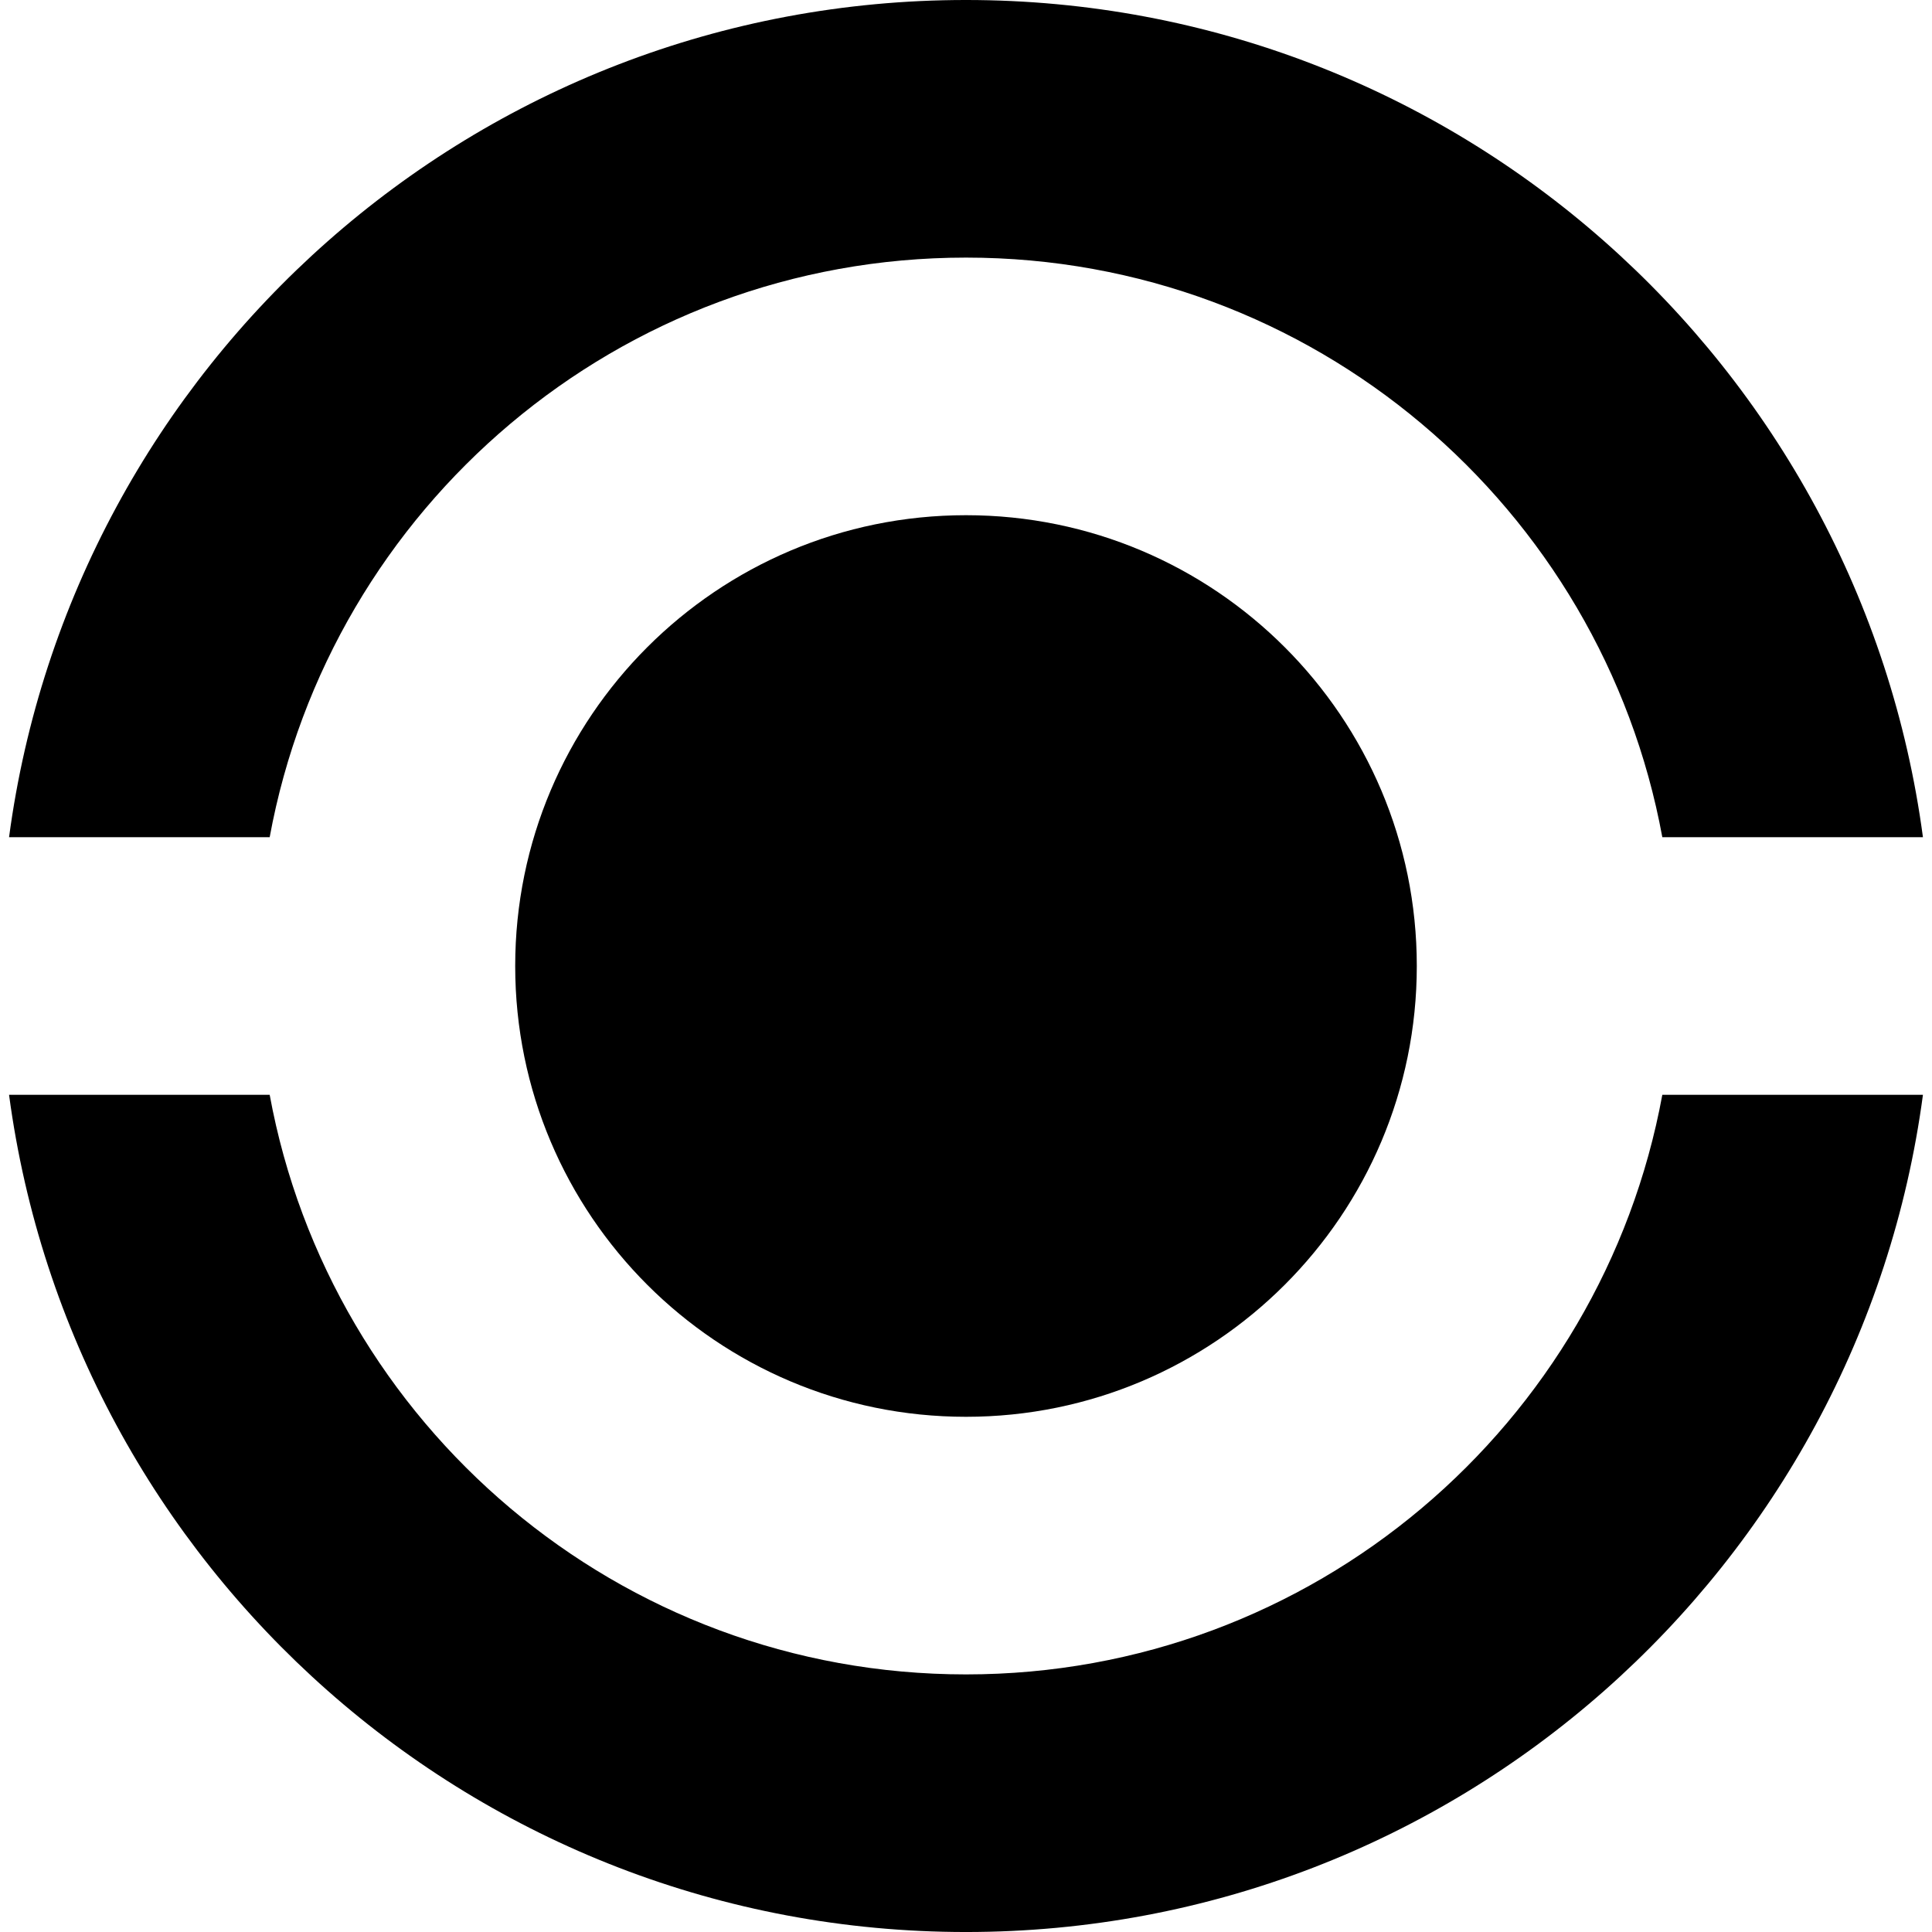
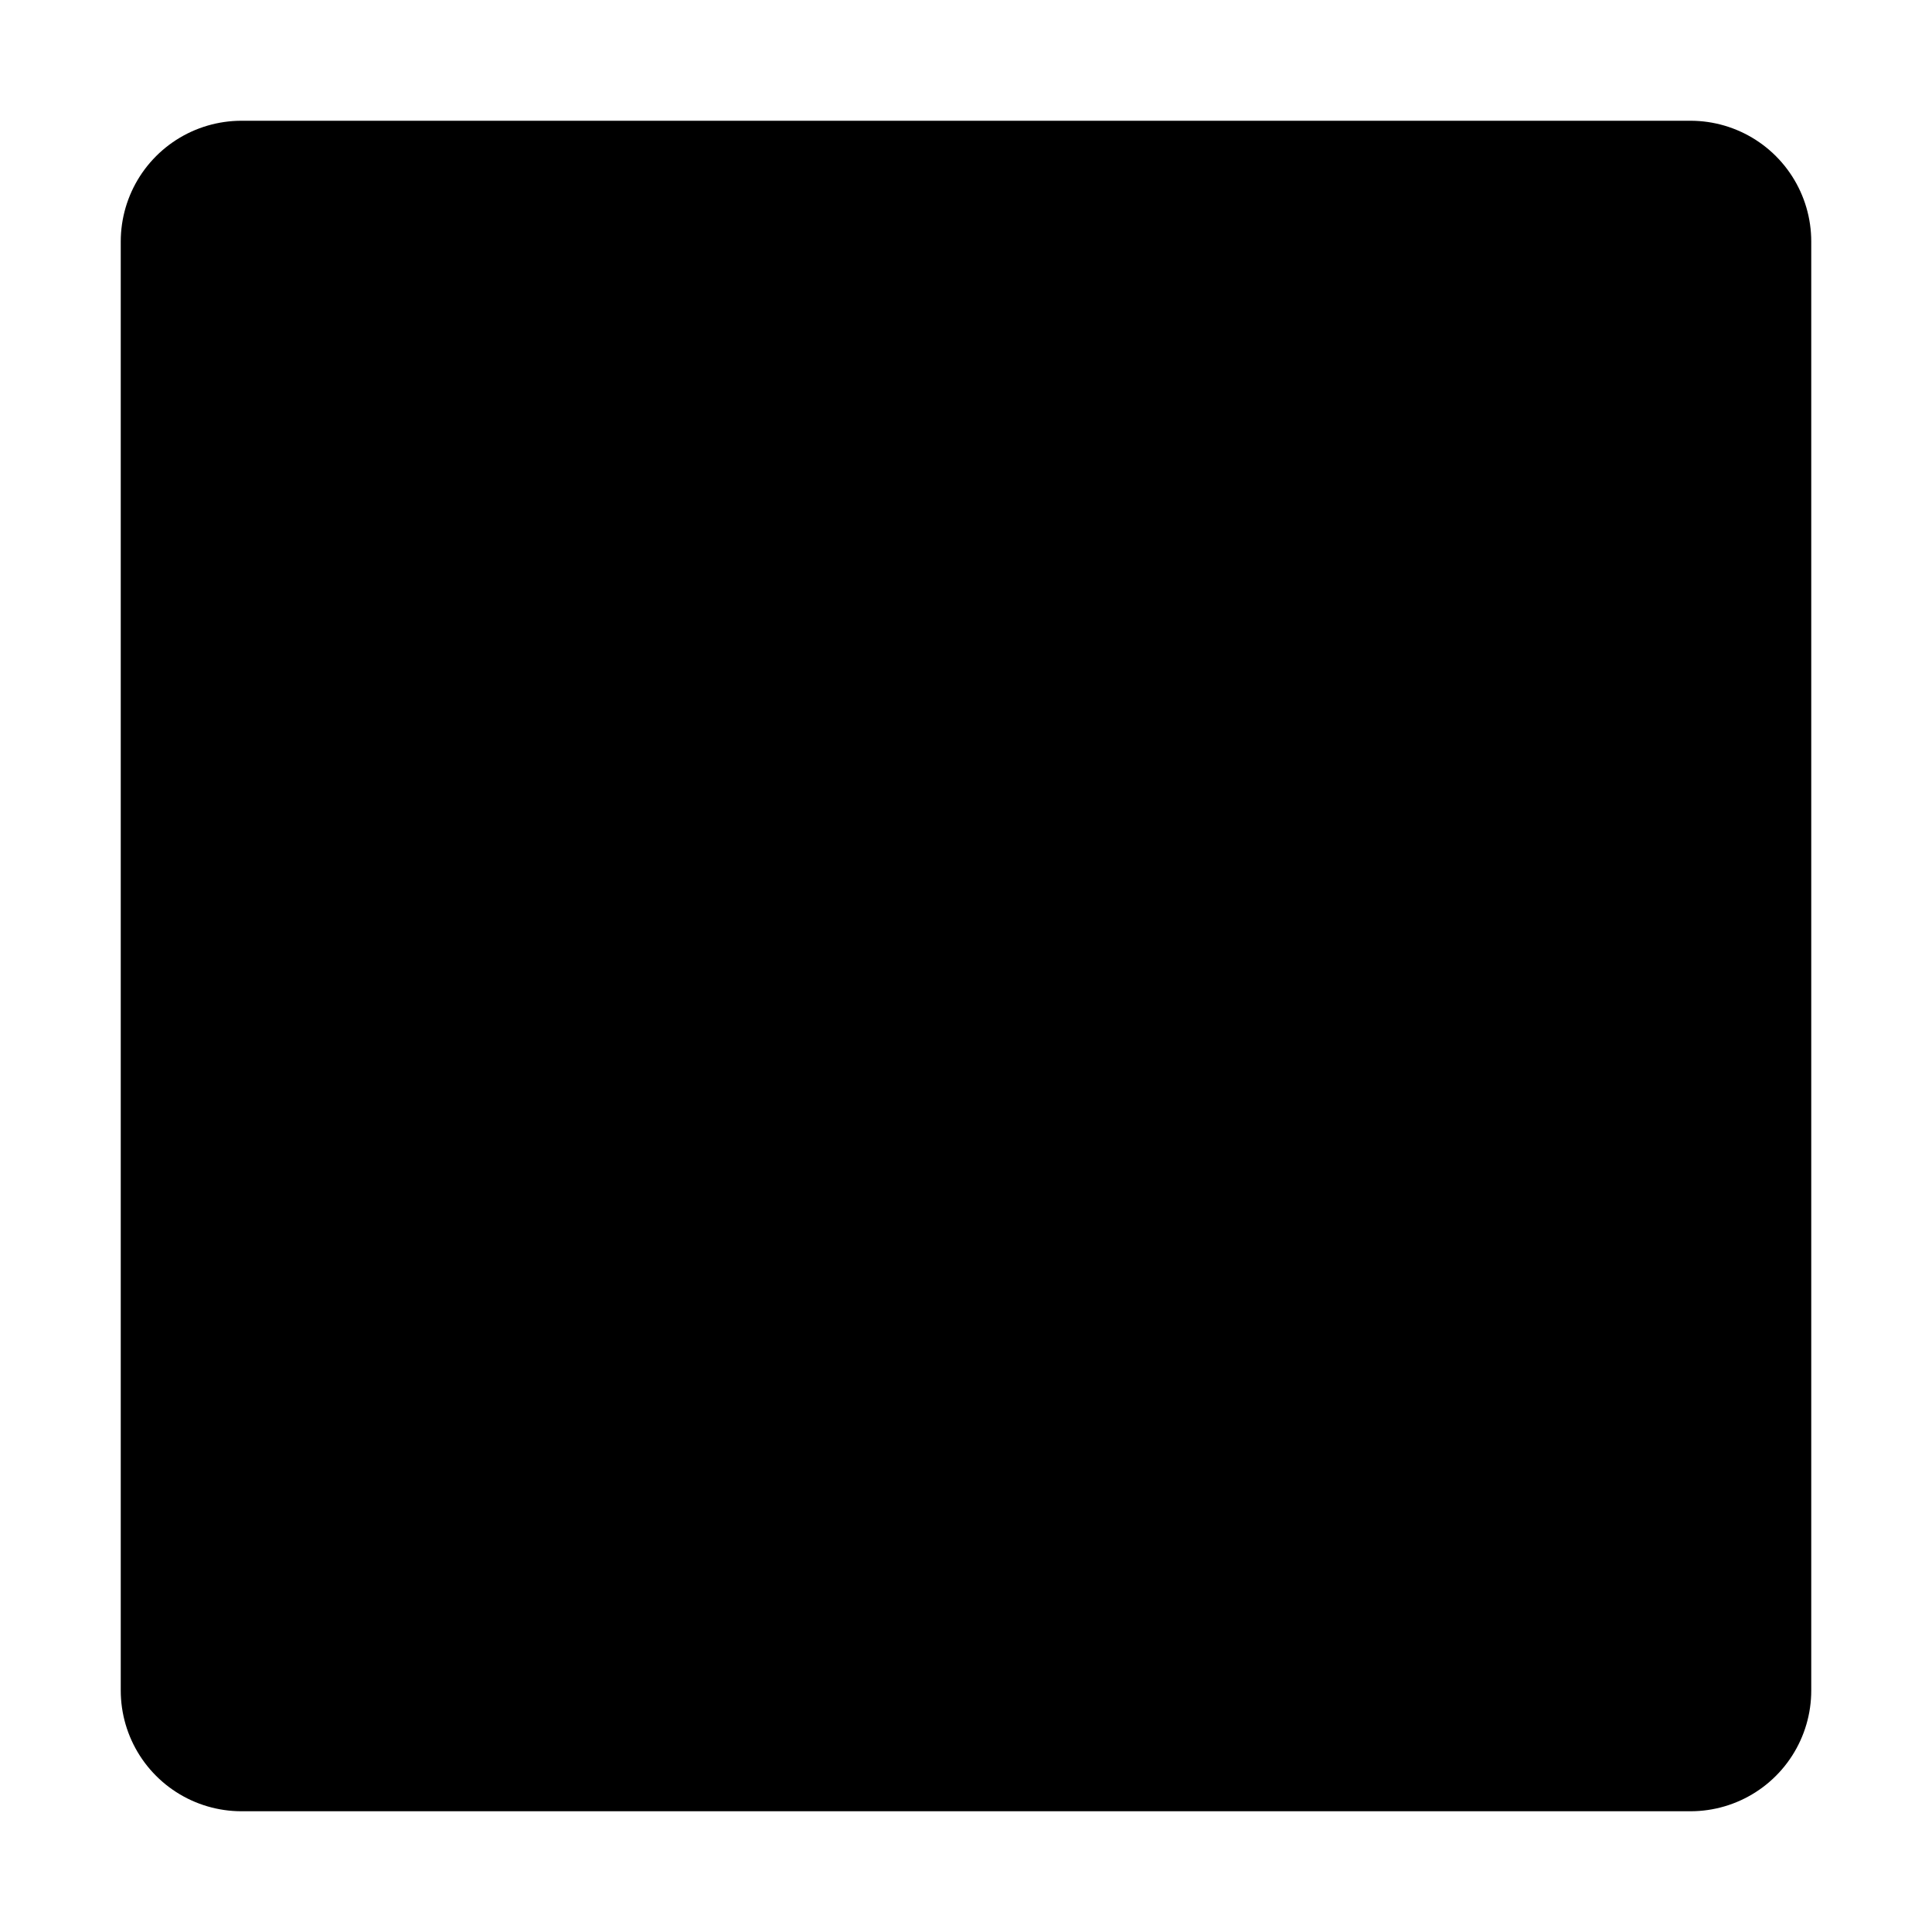
<svg xmlns="http://www.w3.org/2000/svg" width="128" height="128" id="svg2" version="1.1">
  <defs id="defs4">
-     </defs>
+     <pattern patternUnits="userSpaceOnUse" width="72" height="112" patternTransform="translate(64,916.3622)" id="pattern3607">
+       <path style="fill:#000000;fill-opacity:1;stroke:#000000;stroke-width:16;stroke-linecap:round;stroke-linejoin:round;stroke-miterlimit:4;stroke-opacity:1;stroke-dasharray:none" d="M 8,56 48,8 64,8 24,56 l 40,48 -16,0 L 8,56 z" id="path3602" />
+     </pattern>
+   </defs>
  <g id="layer1" transform="translate(0,-924.3622)">
-     <path style="opacity:1;fill:#000000;fill-opacity:1;fill-rule:nonzero;stroke:none" d="m 64,924.362 c -32.446,0 -59.219,24.165 -63.4,55.467 l 17.267,0 c 4.016,-21.843 23.129,-38.4 46.133,-38.4 23.004,0 42.118,16.557 46.133,38.4 l 17.267,0 C 123.219,948.527 96.446,924.362 64,924.362 z M 0.6,996.896 c 4.181,31.302 30.954,55.467 63.4,55.467 32.446,0 59.219,-24.165 63.4,-55.467 l -17.267,0 c -4.016,21.843 -23.129,38.4 -46.133,38.4 -23.004,0 -42.118,-16.557 -46.133,-38.4 z" id="path3038" />
-     <path style="opacity:1;fill:#000000;fill-opacity:1;fill-rule:nonzero;stroke:none" id="path3043" d="M 92,64 A 28,28 0 1 1 36,64 28,28 0 1 1 92,64 z" transform="matrix(1.066667,0,0,1.066667,-4.266669,920.0955)" />
+     <rect style="fill:#000000;fill-opacity:1;fill-rule:nonzero;stroke:#000000;stroke-width:16;stroke-linecap:round;stroke-linejoin:round;stroke-miterlimit:4;stroke-opacity:1;stroke-dasharray:none" id="rect4656" width="96" height="96" x="16" y="16" transform="translate(0,924.3622)" />
  </g>
</svg>
